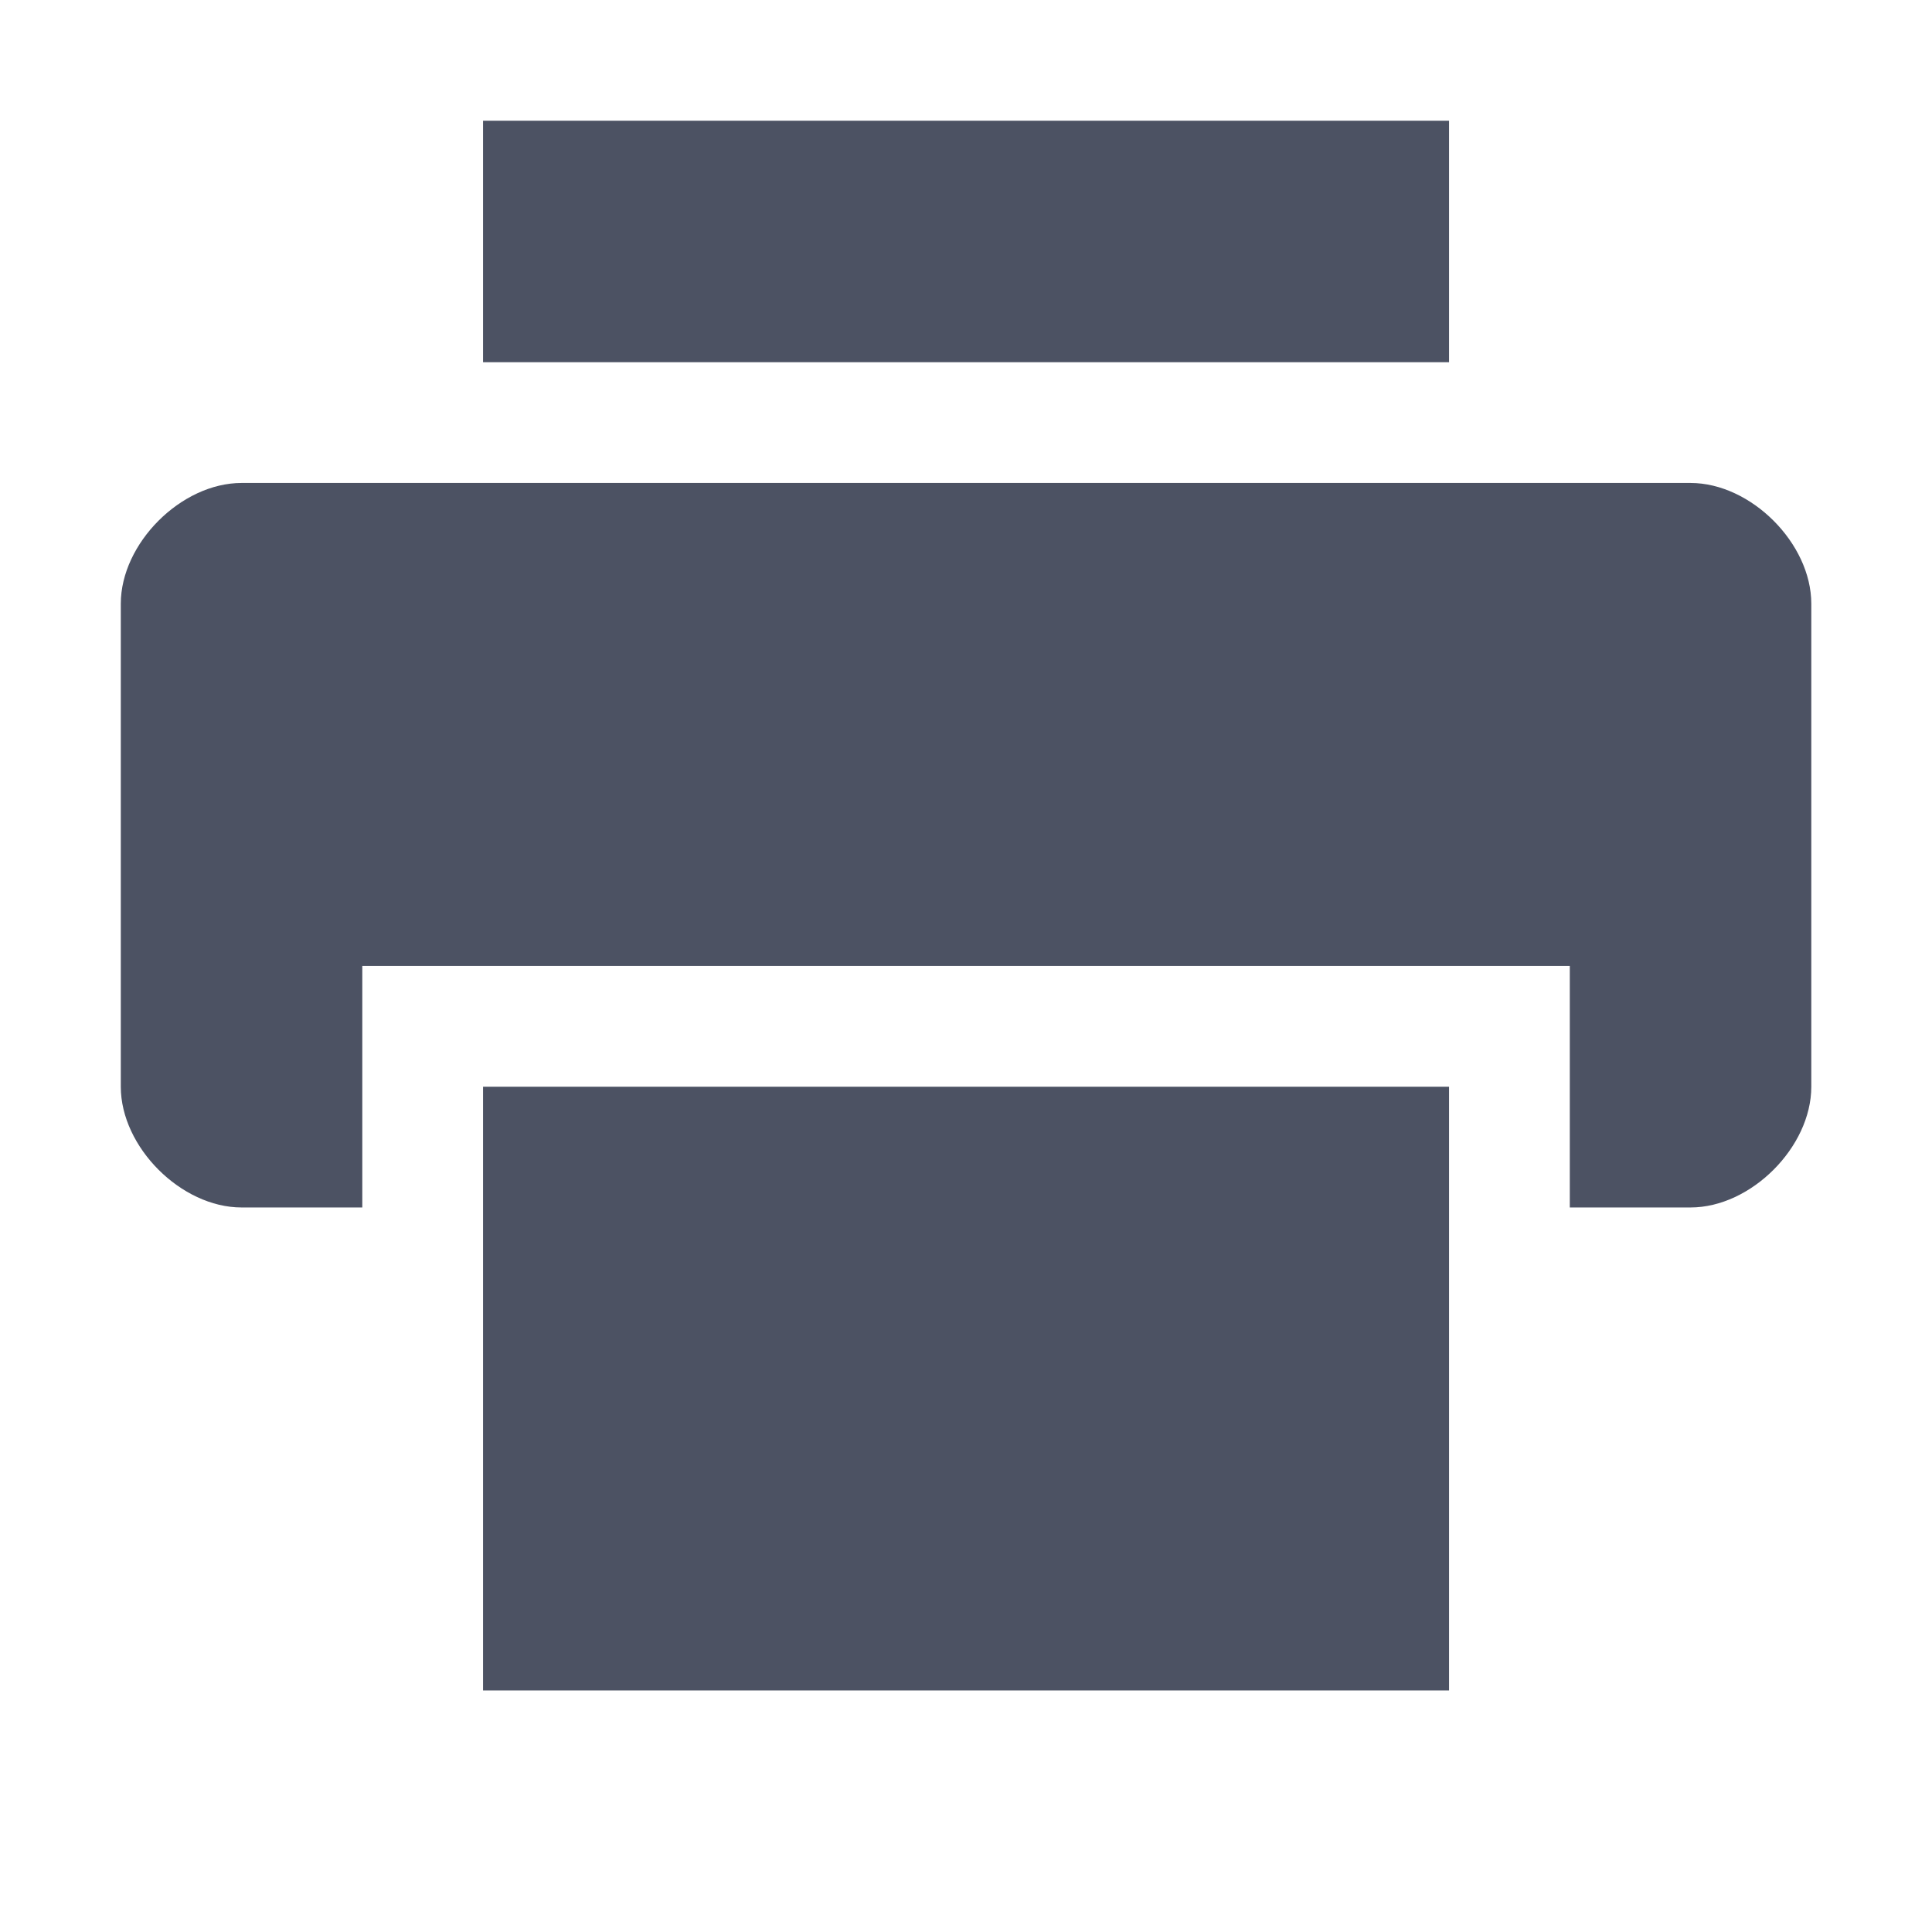
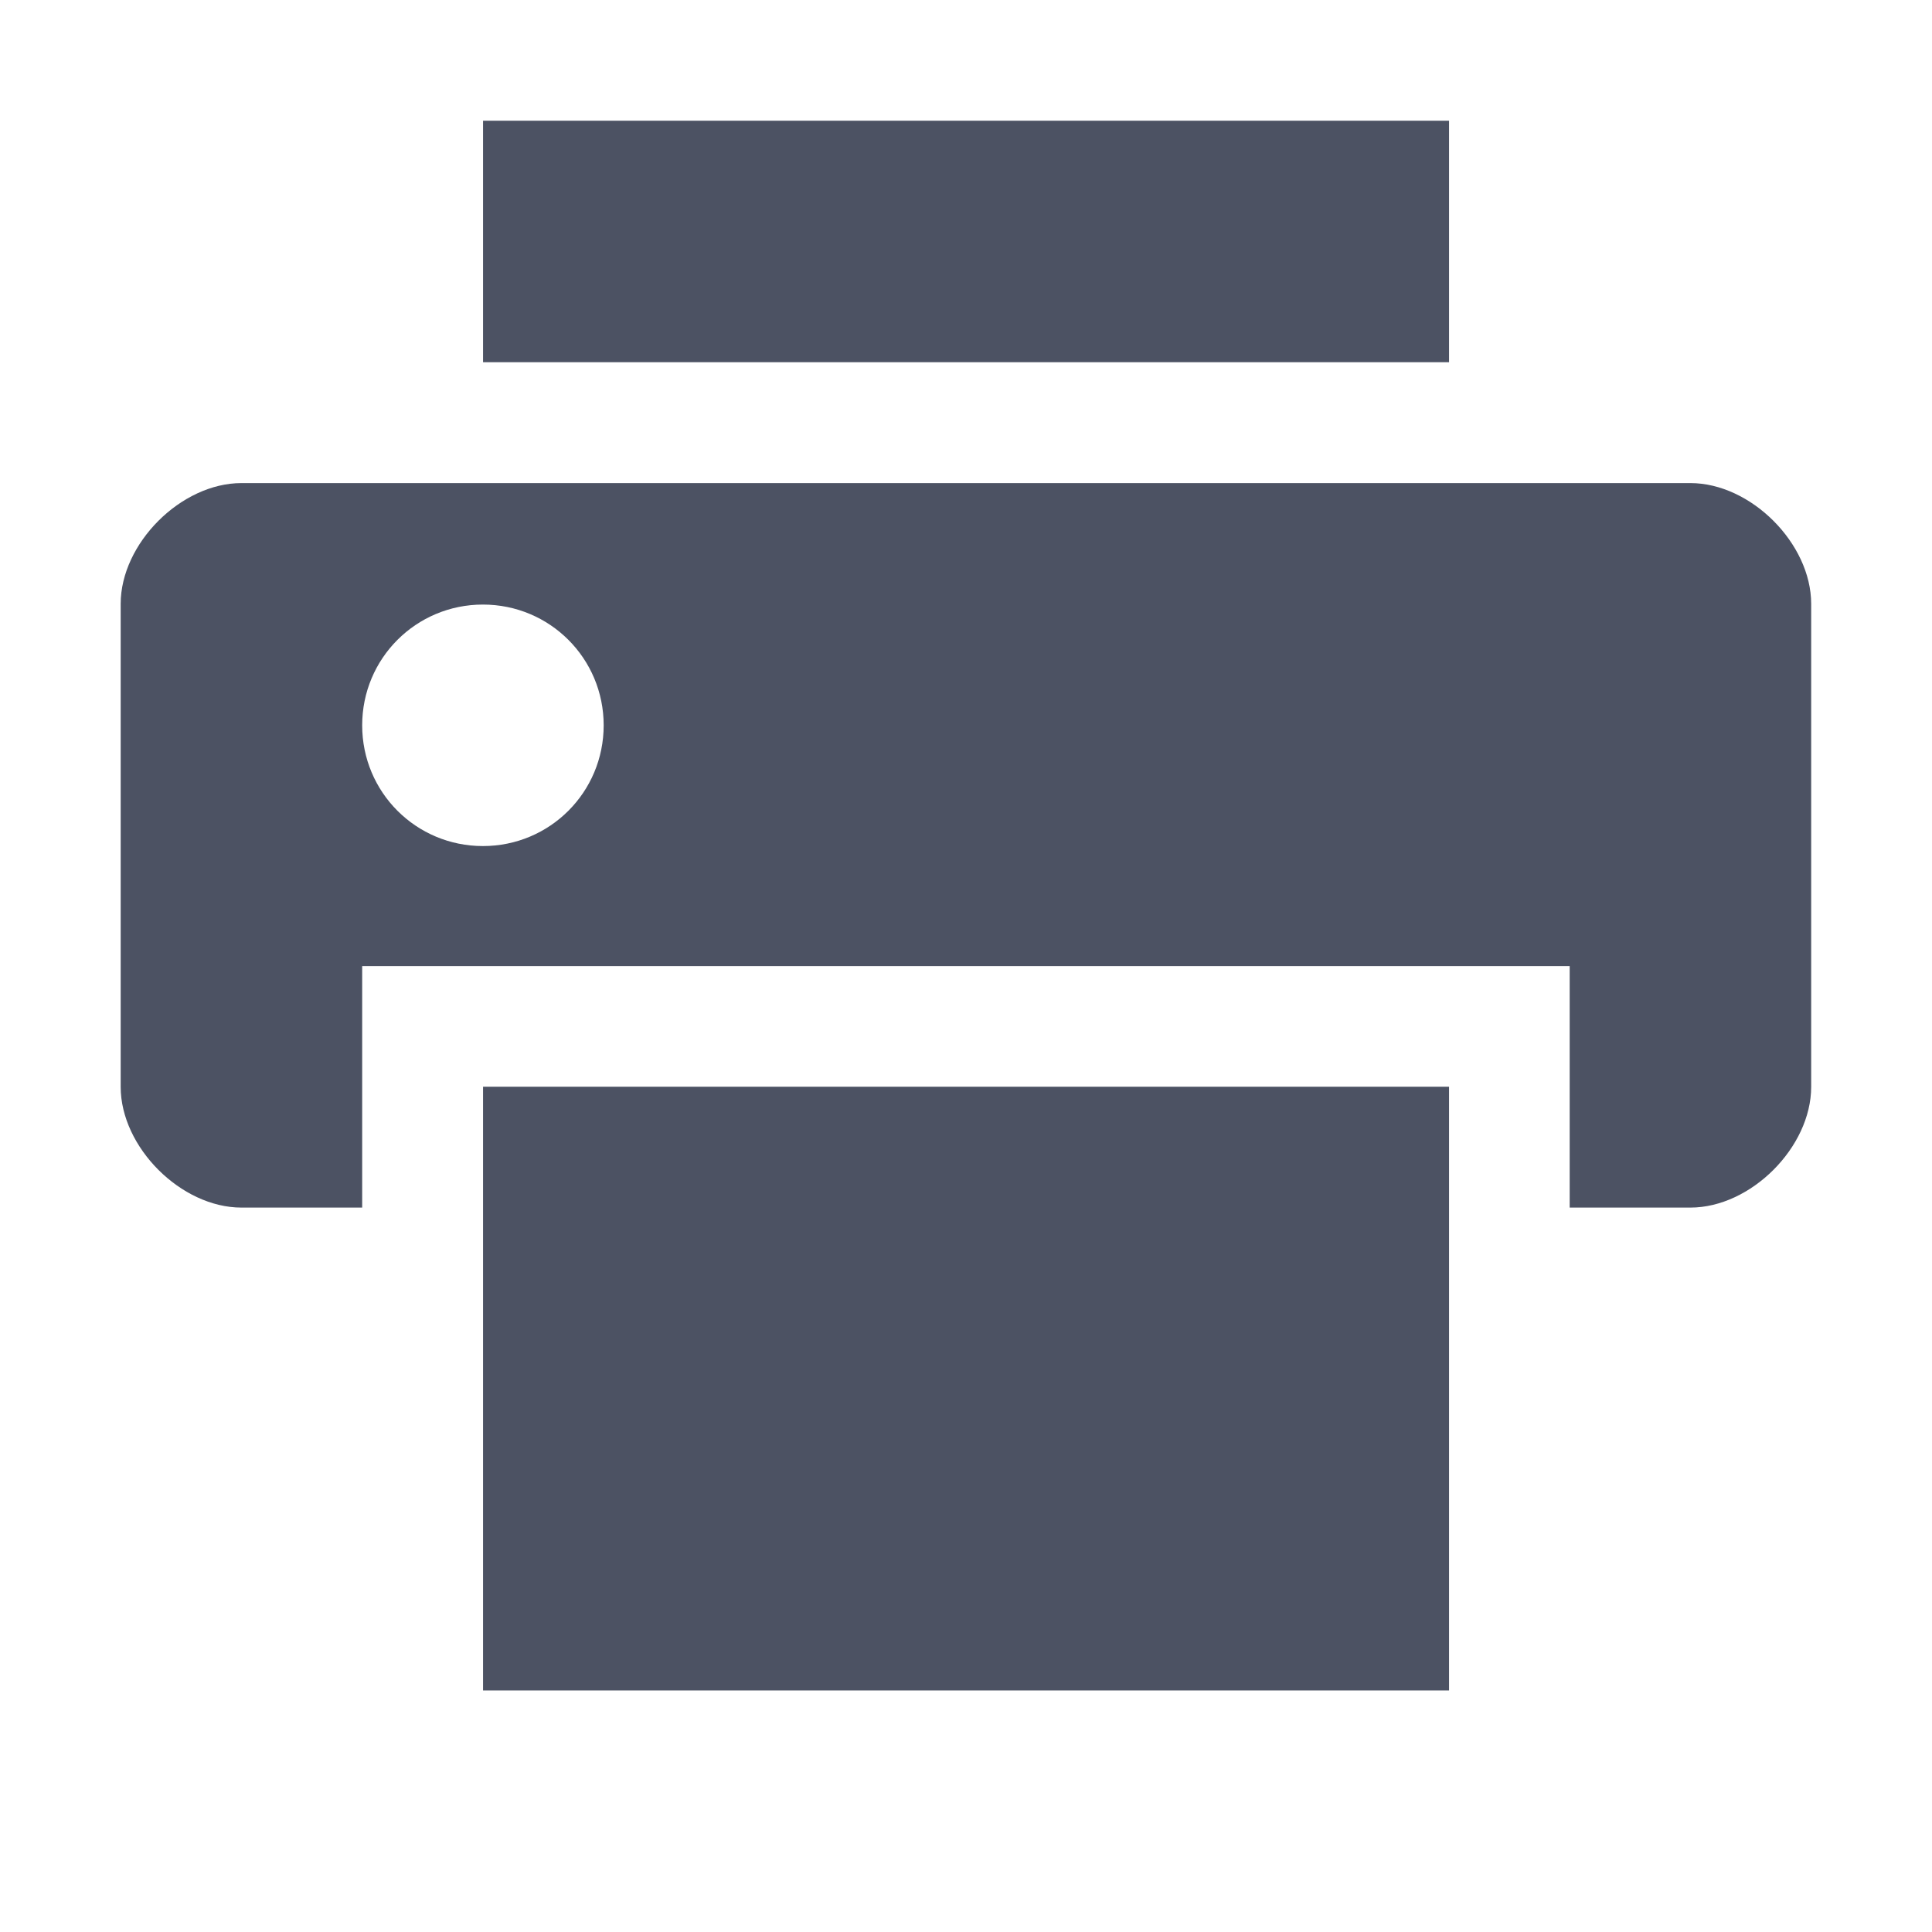
<svg xmlns="http://www.w3.org/2000/svg" xmlns:ns1="http://www.openswatchbook.org/uri/2009/osb" height="16" id="svg7384" style="enable-background:new" version="1.1" width="16">
  <defs id="defs7386">
    <linearGradient id="linearGradient6882" ns1:paint="solid">
      <stop id="stop6884" offset="0" style="stop-color:#555555;stop-opacity:1;" />
    </linearGradient>
    <linearGradient id="linearGradient5606" ns1:paint="solid">
      <stop id="stop5608" offset="0" style="stop-color:#000000;stop-opacity:1;" />
    </linearGradient>
    <filter id="filter7554" style="color-interpolation-filters:sRGB">
      <feBlend id="feBlend7556" in2="BackgroundImage" mode="darken" />
    </filter>
  </defs>
  <g id="layer9" style="display:inline" transform="translate(-445.0006,-4.99328)" />
  <g id="layer10" style="display:inline;filter:url(#filter7554)" transform="translate(-445.0006,-4.99328)" />
  <g id="layer1" style="display:inline" transform="translate(-204.0004,-621.9933)" />
  <g id="layer14" style="display:inline" transform="translate(-445.0006,-4.99328)" />
  <g id="layer15" style="display:inline" transform="translate(-445.0006,-4.99328)" />
  <g id="g71291" style="display:inline" transform="translate(-445.0006,-4.99328)" />
  <g id="layer2" style="display:inline" transform="translate(-204.0004,-471.9933)" />
  <g id="layer3" transform="translate(-204.0004,-731.9933)" />
  <g id="layer12" style="display:inline" transform="translate(-445.0006,-4.99328)">
-     <path d="m 447.001,8.993 c -0.5,0 -1,0.5 -1,1 v 4 c 0,0.5 0.5,1 1,1 h 1 v -2 h 10 v 2 h 1 c 0.5,0 1,-0.5 1,-1 v -4 c 0,-0.5 -0.5,-1 -1,-1 z" id="path3520-4" style="fill:#4c5263;fill-opacity:1;stroke:none" />
+     <path d="m 447,8.994 c -0.5,0 -1,0.5 -1,1 v 4 c 0,0.5 0.5,1 1,1 h 1 v -2 h 10 v 2 h 1 c 0.5,0 1,-0.5 1,-1 v -4 c 0,-0.5 -0.5,-1 -1,-1 z m 2,1.006 c 0.554,0 1,0.446 1,1 0,0.554 -0.446,1 -1,1 -0.554,0 -1,-0.446 -1,-1 0,-0.554 0.446,-1 1,-1 z" id="path3520-4" style="fill:#4c5263;fill-opacity:1;stroke:none" />
    <path d="m 449.001,5.993 v 2 h 8 v -2 z" id="path4804-7" style="fill:#4c5263;fill-opacity:1;stroke:none" />
    <path d="m 449.001,13.993 v 5 h 8 v -5 z" id="path4806-7" style="fill:#4c5263;fill-opacity:1;stroke:none" />
  </g>
</svg>
